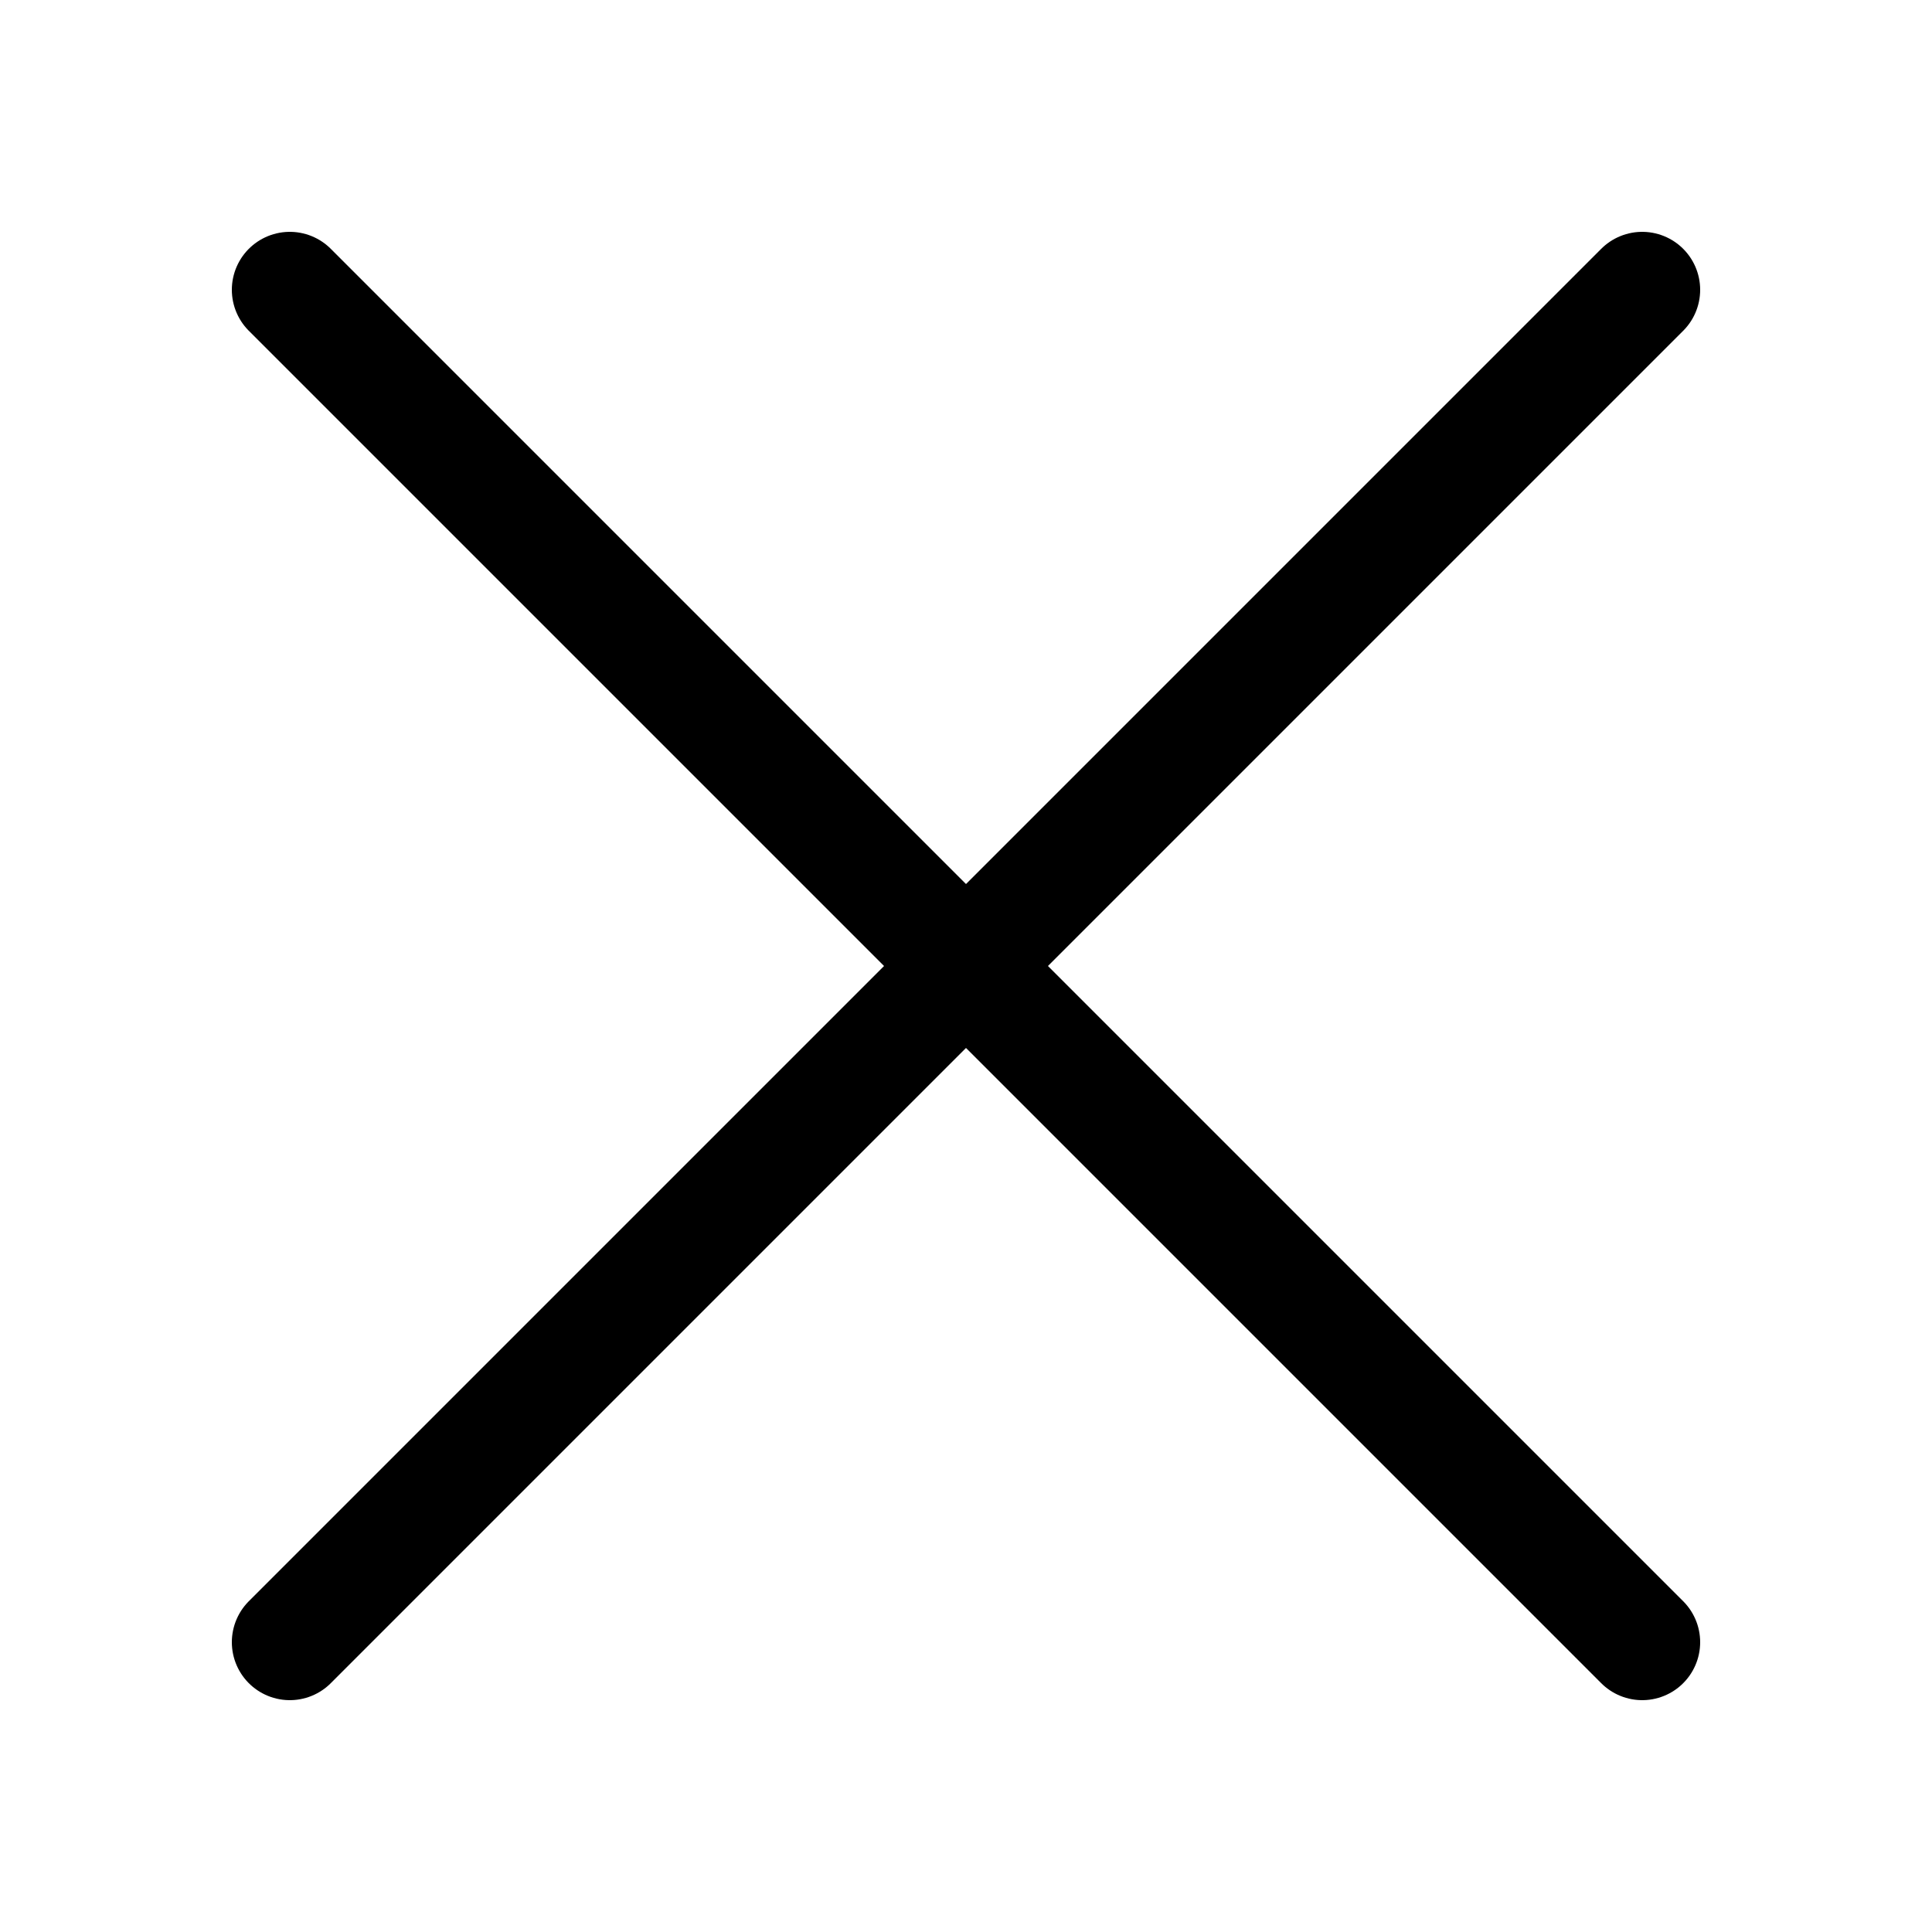
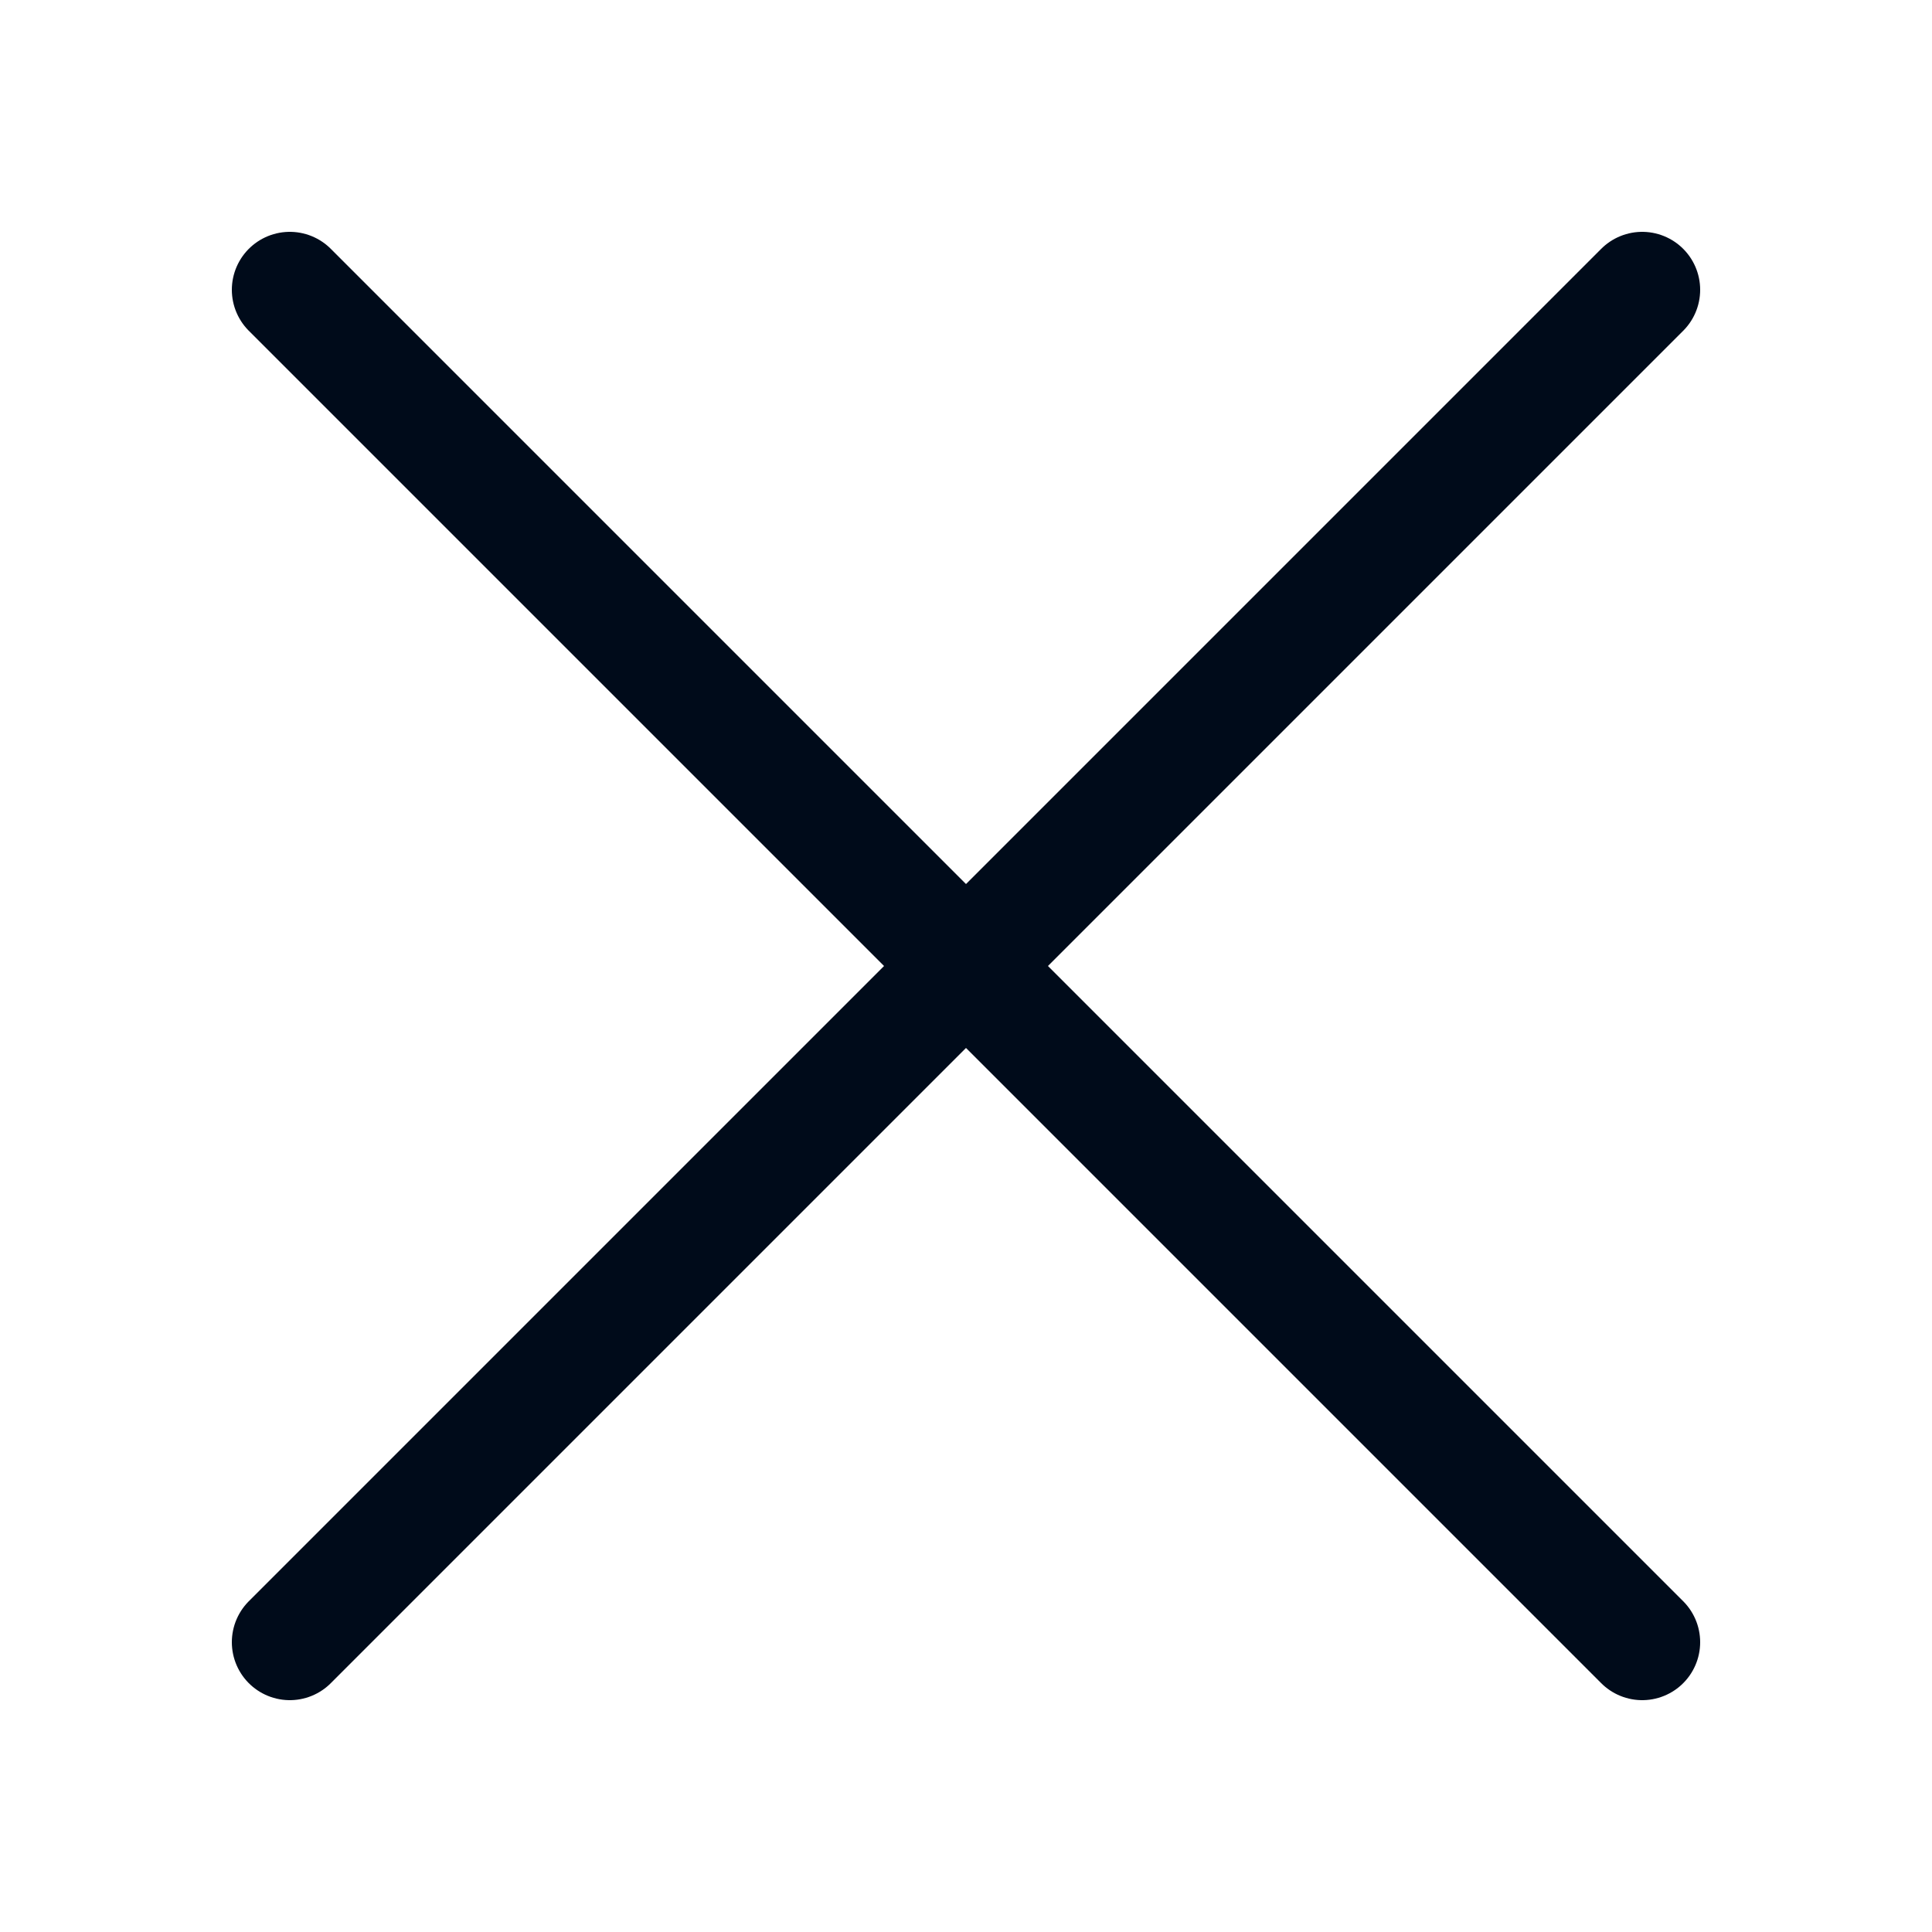
<svg xmlns="http://www.w3.org/2000/svg" width="50" height="50" viewBox="0 0 50 50" fill="none">
-   <path d="M42.5 42.5L7.5 7.5M42.5 7.5L7.5 42.5" stroke="black" stroke-width="3" stroke-linecap="round" stroke-linejoin="round" />
+   <path d="M42.5 42.5L7.5 7.5M42.5 7.5L7.5 42.5" stroke="hsla(215, 100%, 5%, 1)" stroke-width="3" stroke-linecap="round" stroke-linejoin="round" />
</svg>
